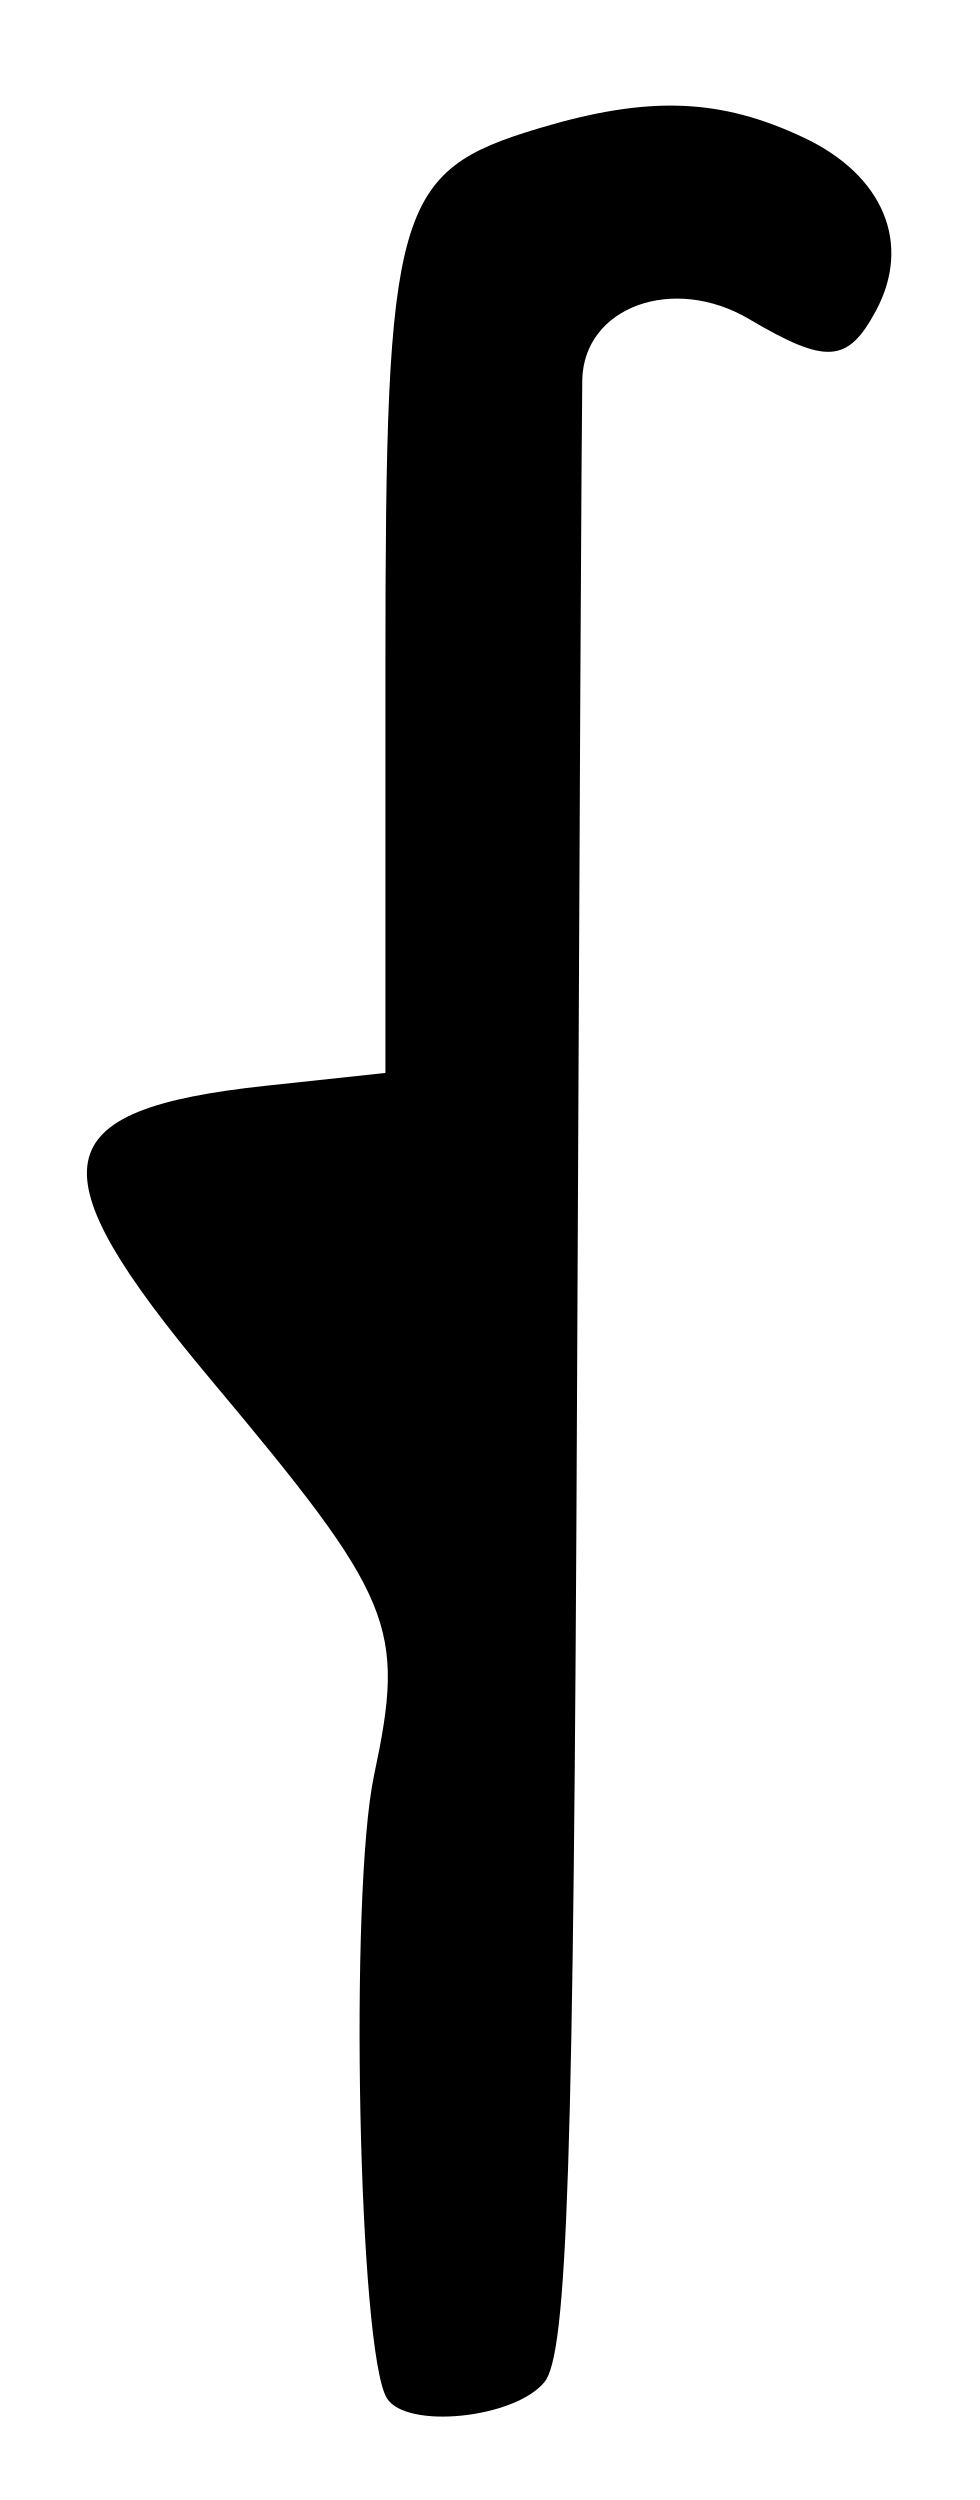
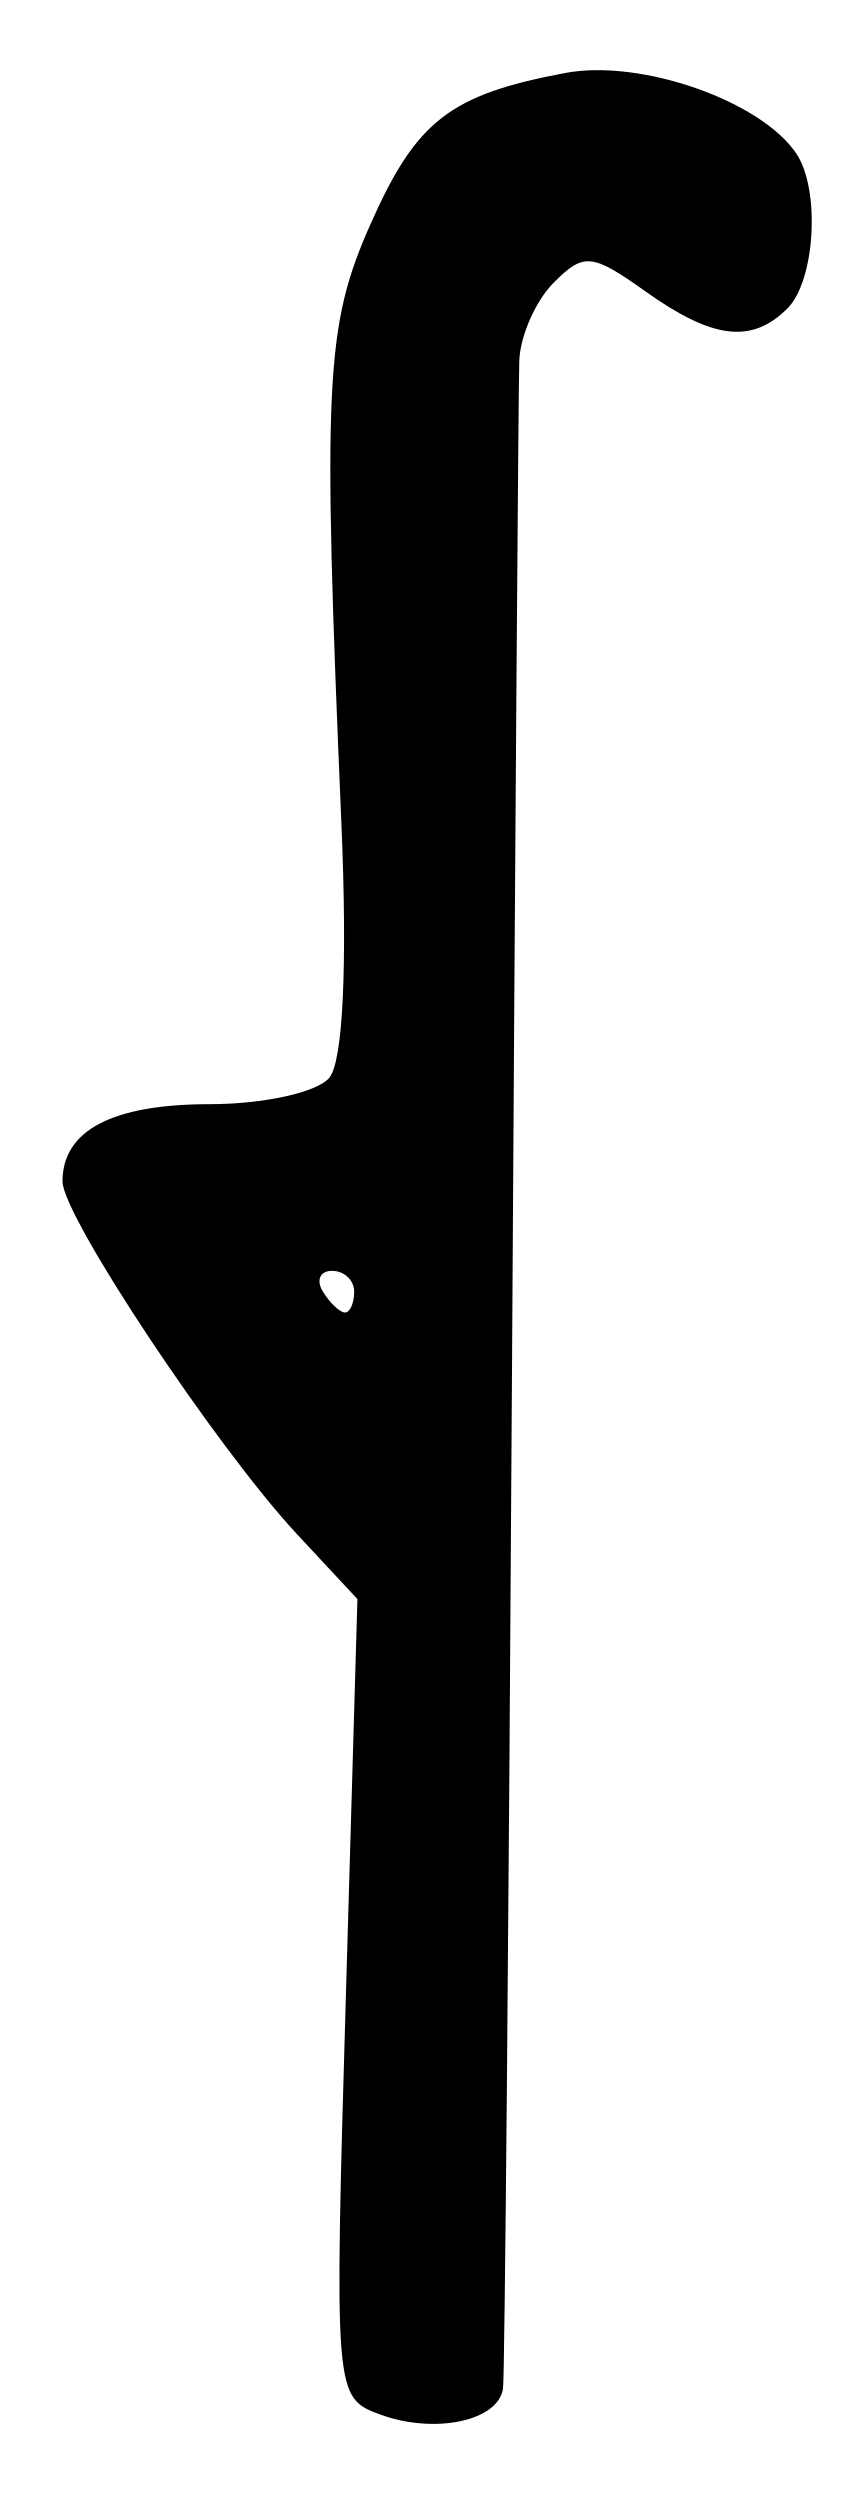
- <svg xmlns="http://www.w3.org/2000/svg" version="1.1" id="svg92" width="62.667" height="160" viewBox="0 0 62.667 160">
-   <defs id="defs96" />
-   <g id="g98">
-     <path style="fill:#000000;stroke-width:1.333" d="M 24.76,153.484 C 22.942,150.543 22.338,121.163 23.94,113.614 25.969,104.055 25.267,102.356 13.465,88.265 2.078,74.67 2.769,71.02 17.018,69.489 l 7.649,-0.822 v -26 c 0,-29.513 0.624,-31.7 9.84,-34.461 7.009,-2.1 11.594,-1.933 16.973,0.62 5.067,2.405 6.879,6.768 4.587,11.05 -1.808,3.378 -3.173,3.469 -8.124,0.545 -4.854,-2.867 -10.572,-0.787 -10.678,3.884 -0.038,1.666 -0.188,30.686 -0.333,64.491 -0.215,49.839 -0.611,61.879 -2.095,63.667 -1.932,2.328 -8.837,3.028 -10.077,1.022 z" id="path120" />
+ <svg xmlns="http://www.w3.org/2000/svg" version="1.1" id="svg2" width="54.667" height="160" viewBox="0 0 54.667 160">
+   <defs id="defs6" />
+   <g id="g8">
+     <path style="fill:#000000;stroke-width:1.333" d="m 24.311,154.521 c -2.905,-1.075 -2.918,-1.234 -2.179,-26.63 l 0.743,-25.549 -3.882,-4.171 C 13.855,92.649 4,77.824 4,75.615 c 0,-3.275 3.19,-4.948 9.437,-4.948 3.43,0 6.867,-0.759 7.637,-1.687 0.879,-1.059 1.167,-7.134 0.773,-16.333 -1.206,-28.167 -1.033,-31.752 1.845,-38.258 2.949,-6.667 5.089,-8.331 12.505,-9.722 4.831,-0.906 12.543,1.799 14.784,5.186 1.529,2.312 1.189,8.112 -0.58,9.881 -2.284,2.284 -4.777,1.988 -9.086,-1.08 -3.432,-2.444 -3.95,-2.494 -5.872,-0.571 -1.16,1.16 -2.154,3.416 -2.209,5.013 -0.055,1.598 -0.267,31.105 -0.472,65.571 -0.204,34.467 -0.459,63.347 -0.567,64.178 -0.27,2.097 -4.382,2.972 -7.884,1.676 z M 22.667,82.667 c 0,-0.733 -0.635,-1.333 -1.412,-1.333 -0.777,0 -1.041,0.6 -0.588,1.333 C 21.12,83.4 21.755,84 22.079,84 c 0.323,0 0.588,-0.6 0.588,-1.333 z" id="path30" />
  </g>
</svg>
